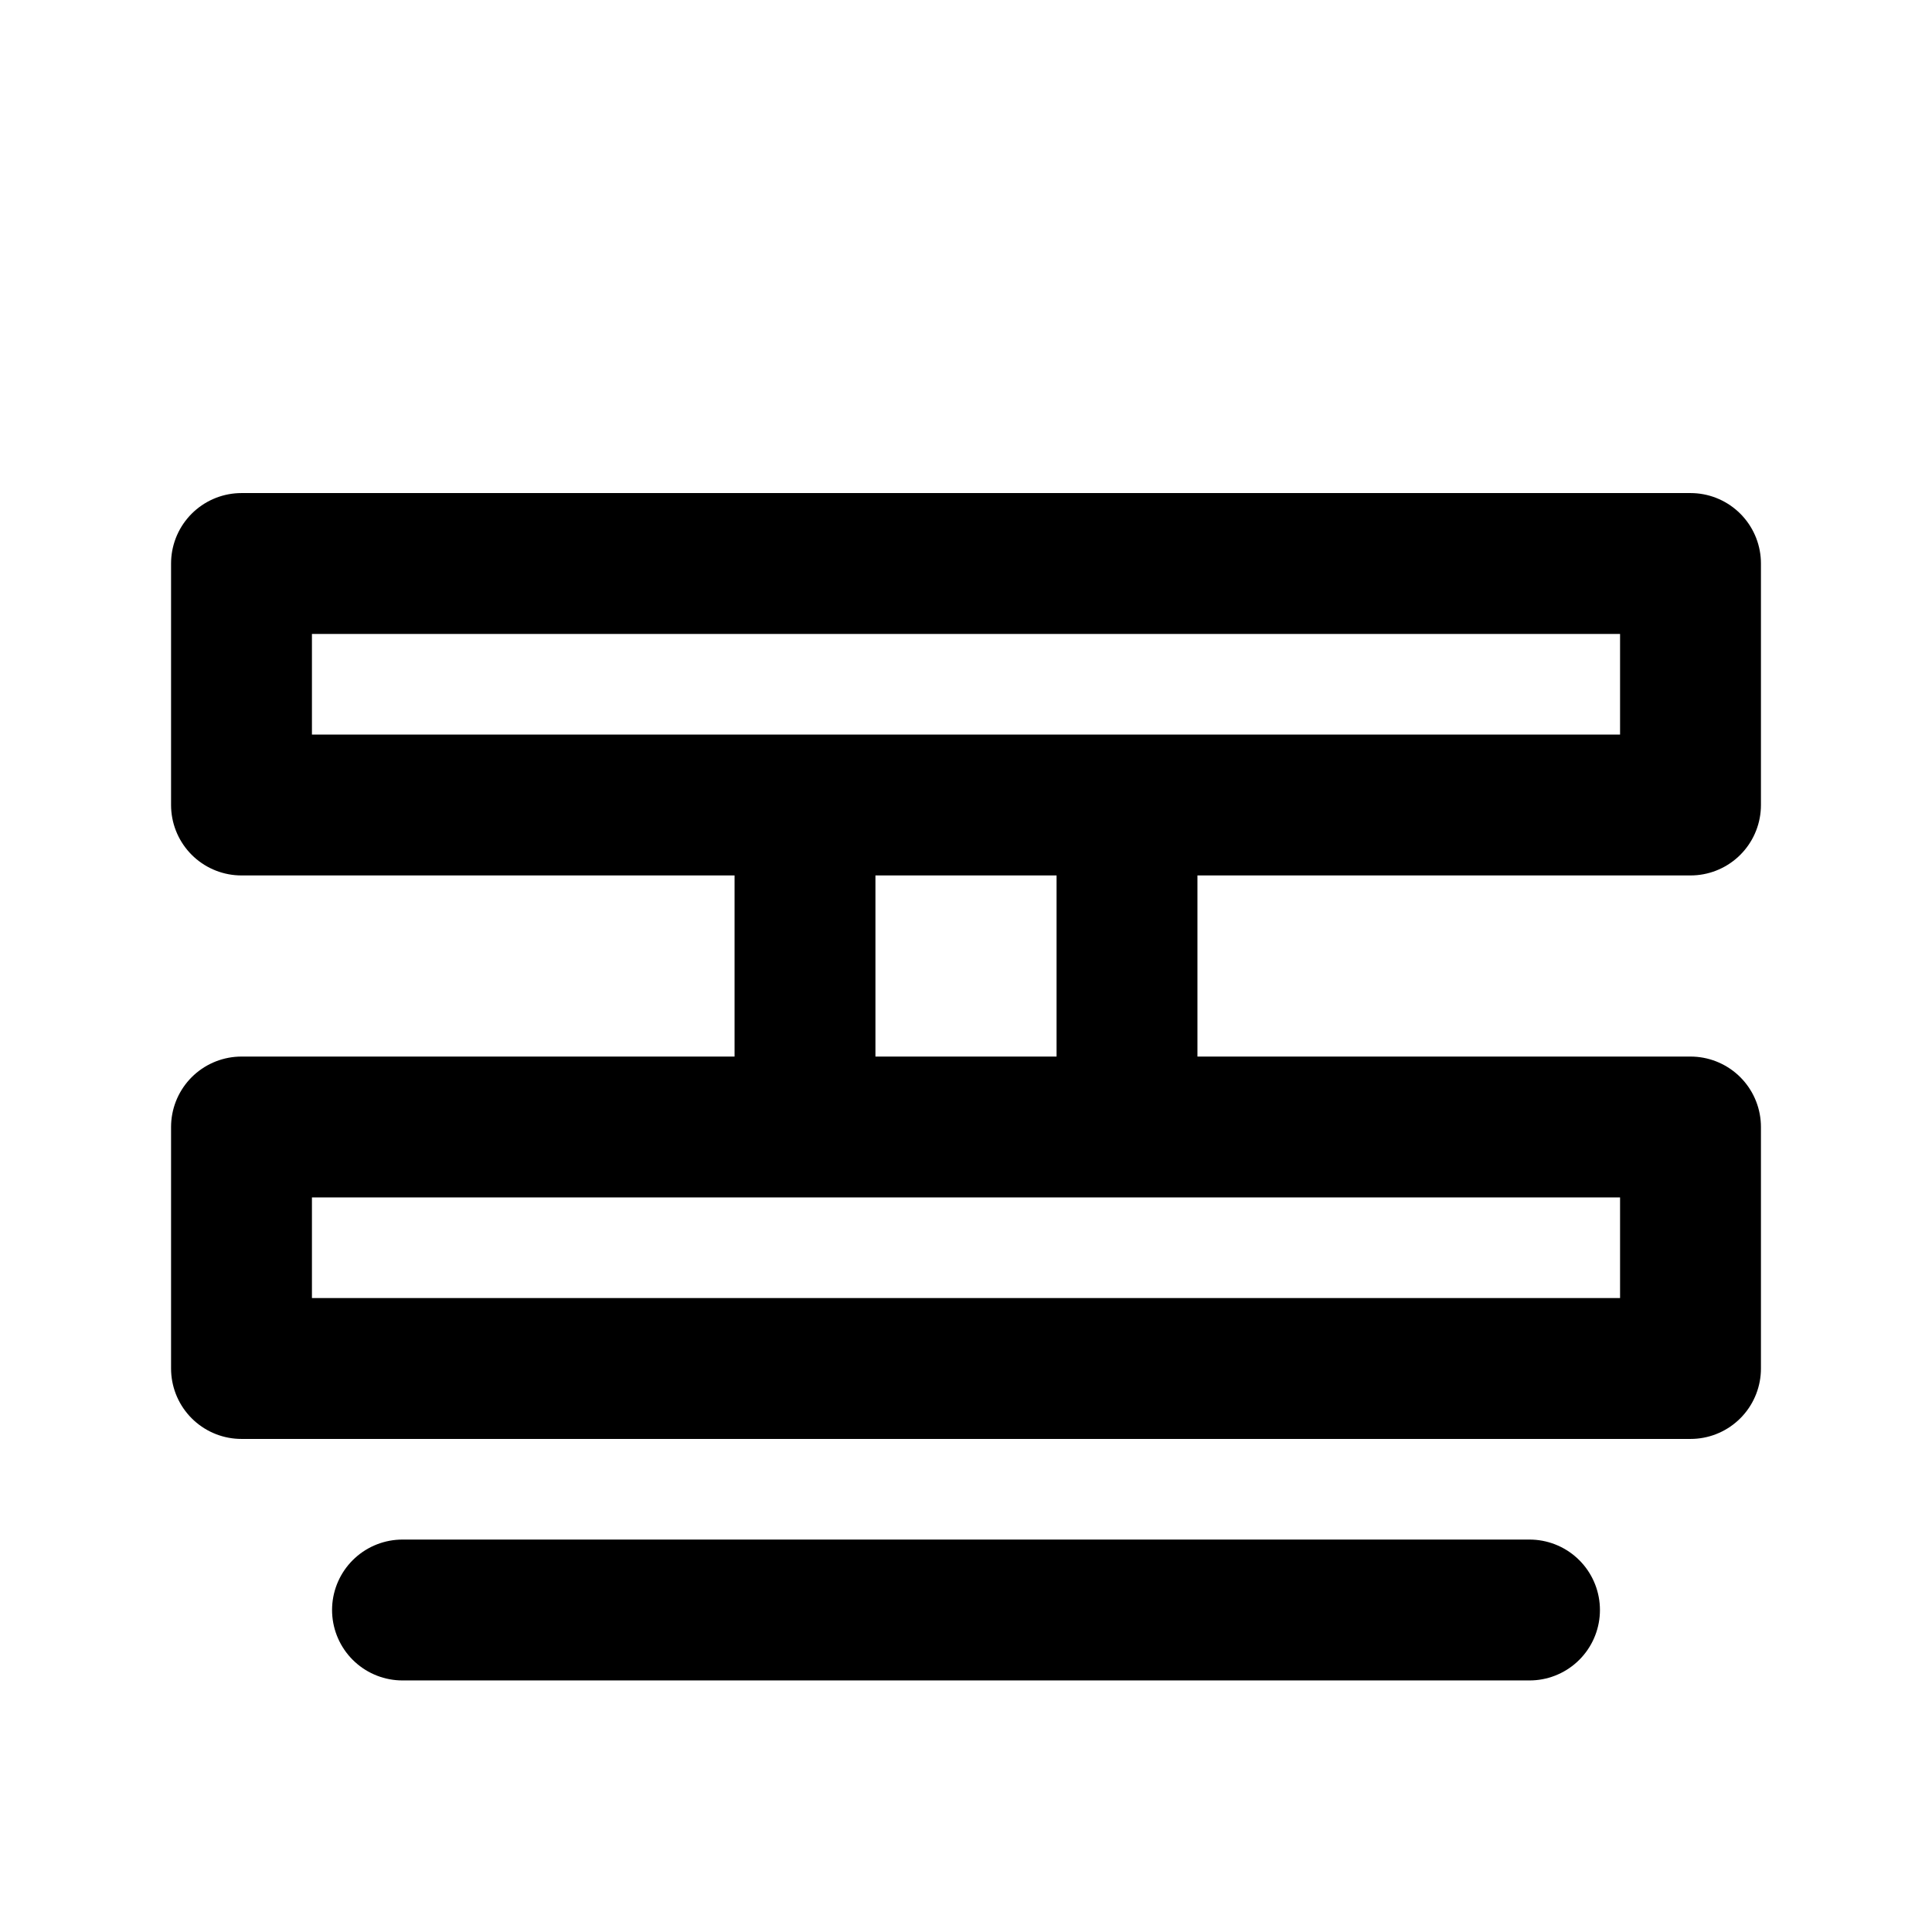
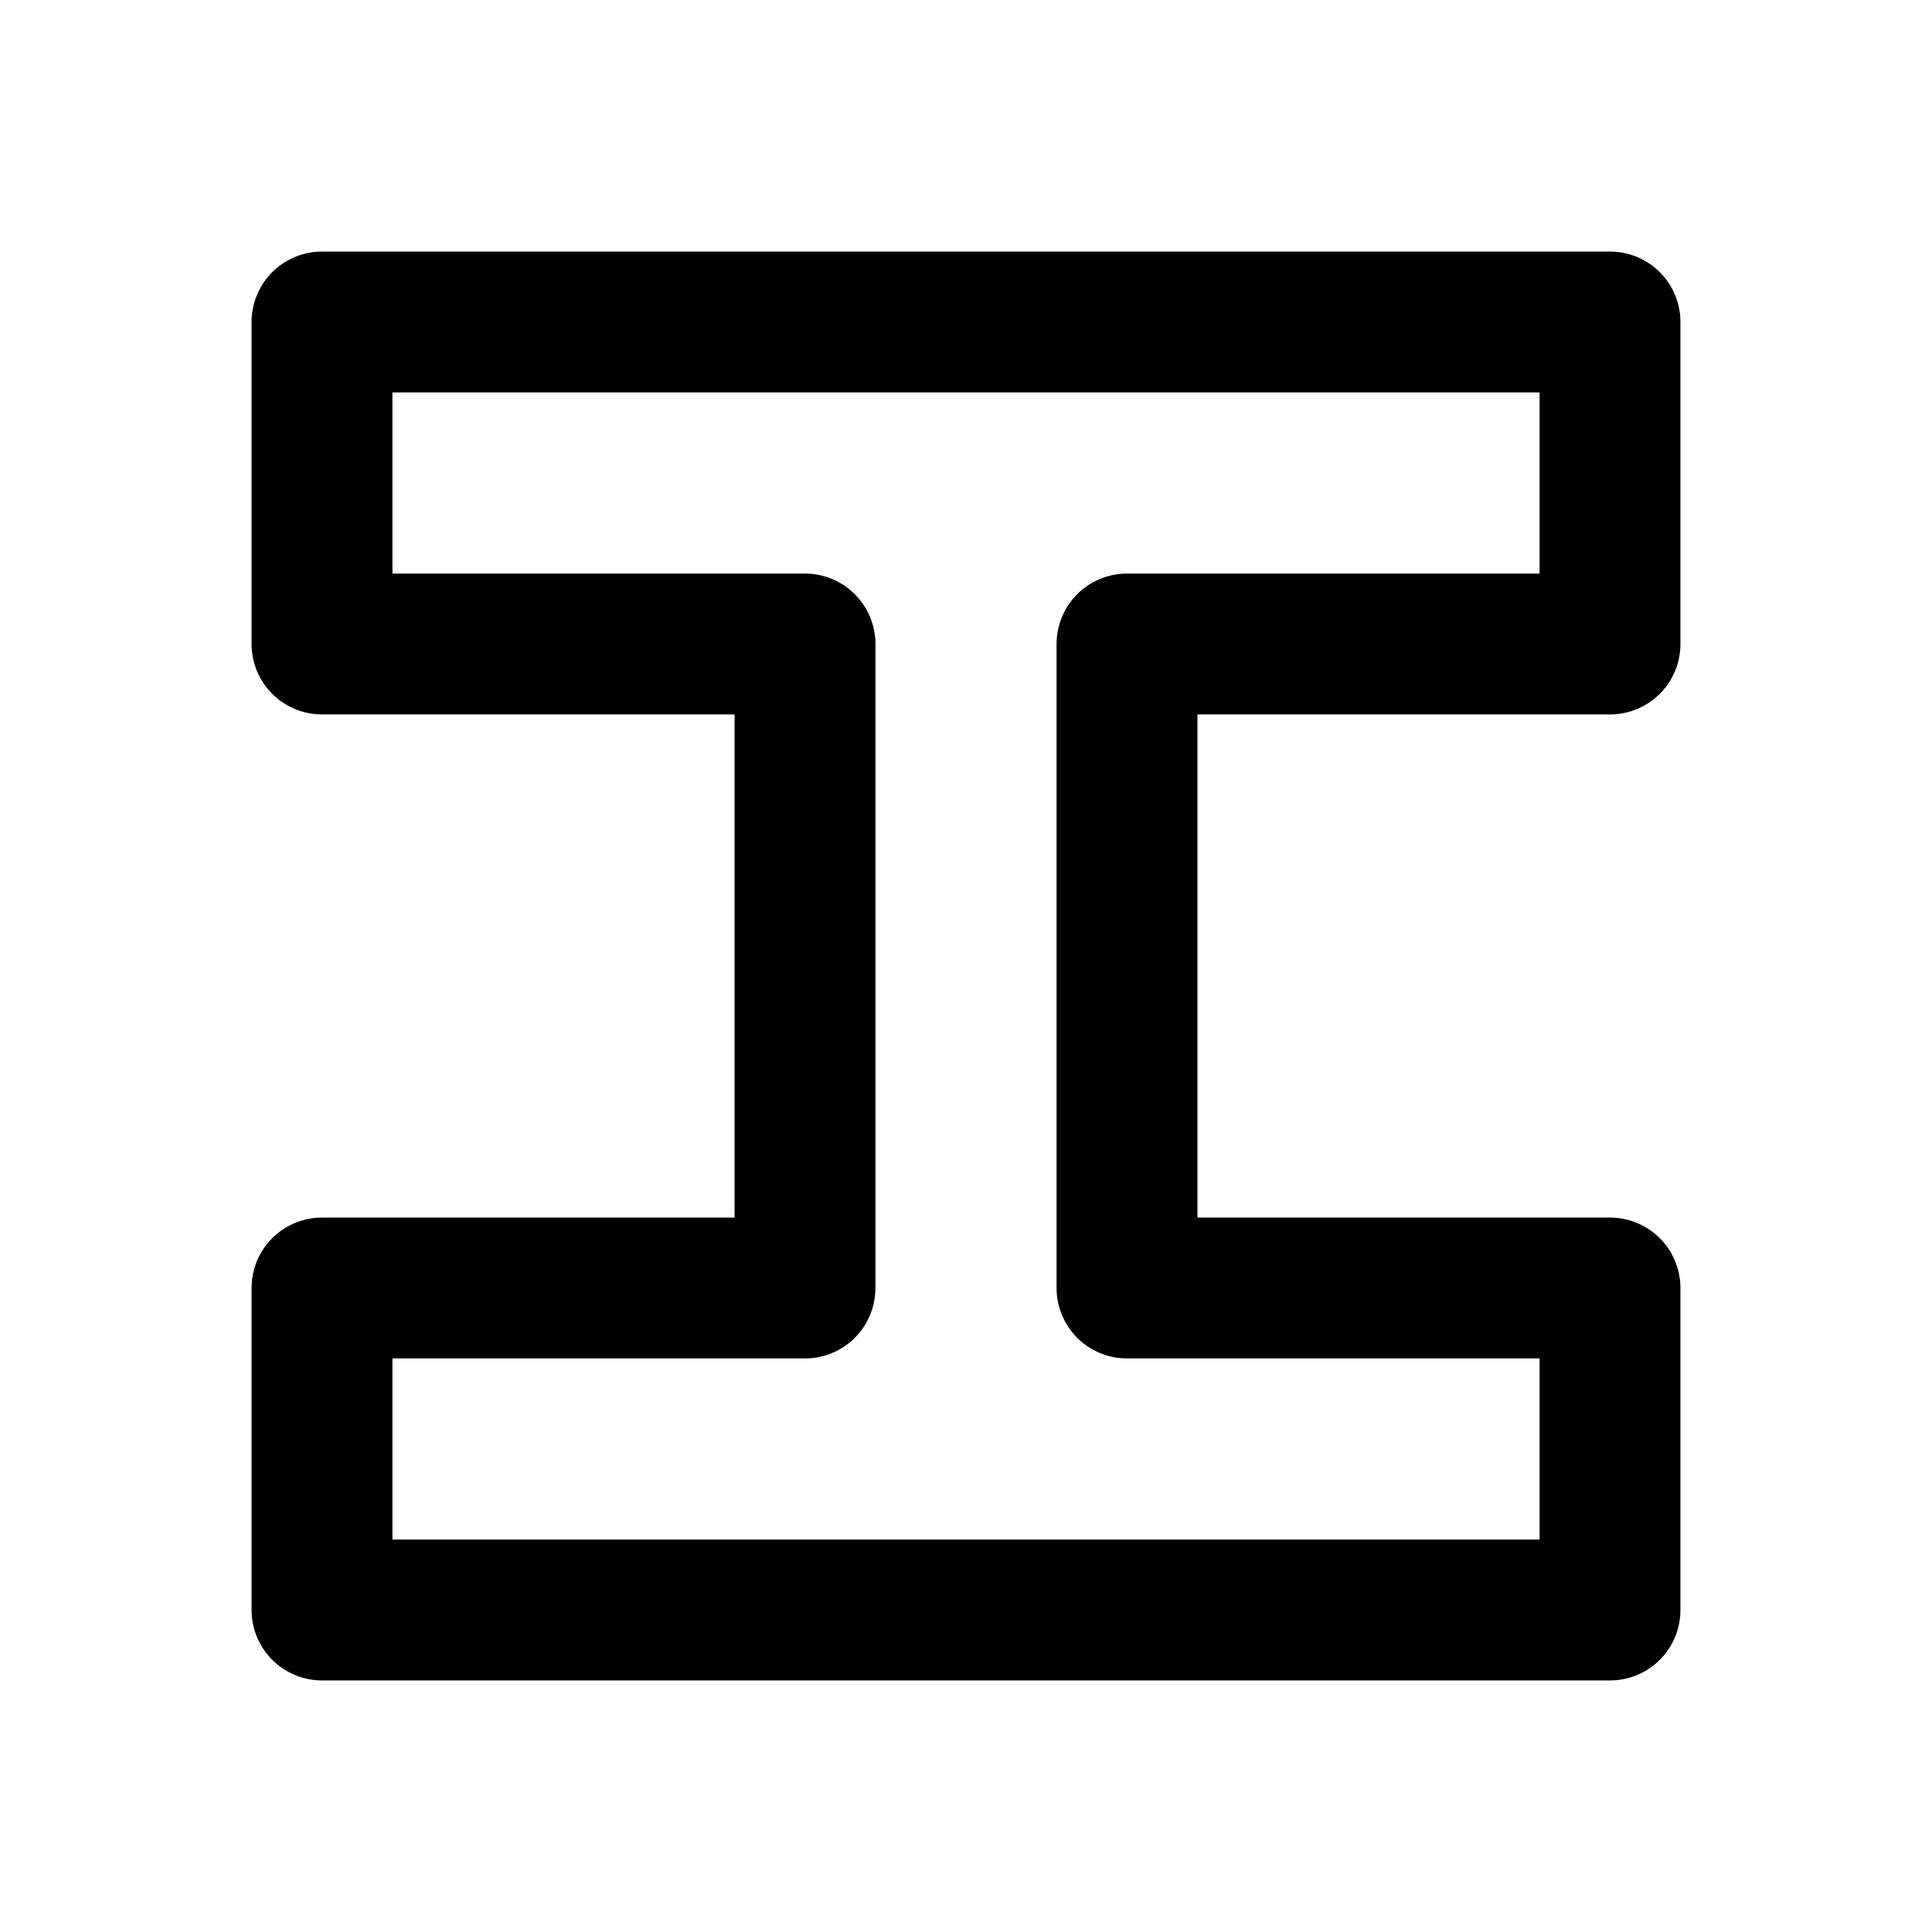
<svg xmlns="http://www.w3.org/2000/svg" viewBox="0 0 24 24" width="24" height="24" fill="none" stroke="currentColor" stroke-width="1.75" stroke-linecap="round" stroke-linejoin="round">
-   <path d="M3 7h18v3H3Z M10 10v4 M14 10v4 M3 14h18v3H3Z M5 20h14" />
+   <path d="M4 4h16v4h-6v8h6v4H4v-4h6V8H4Z" />
</svg>
